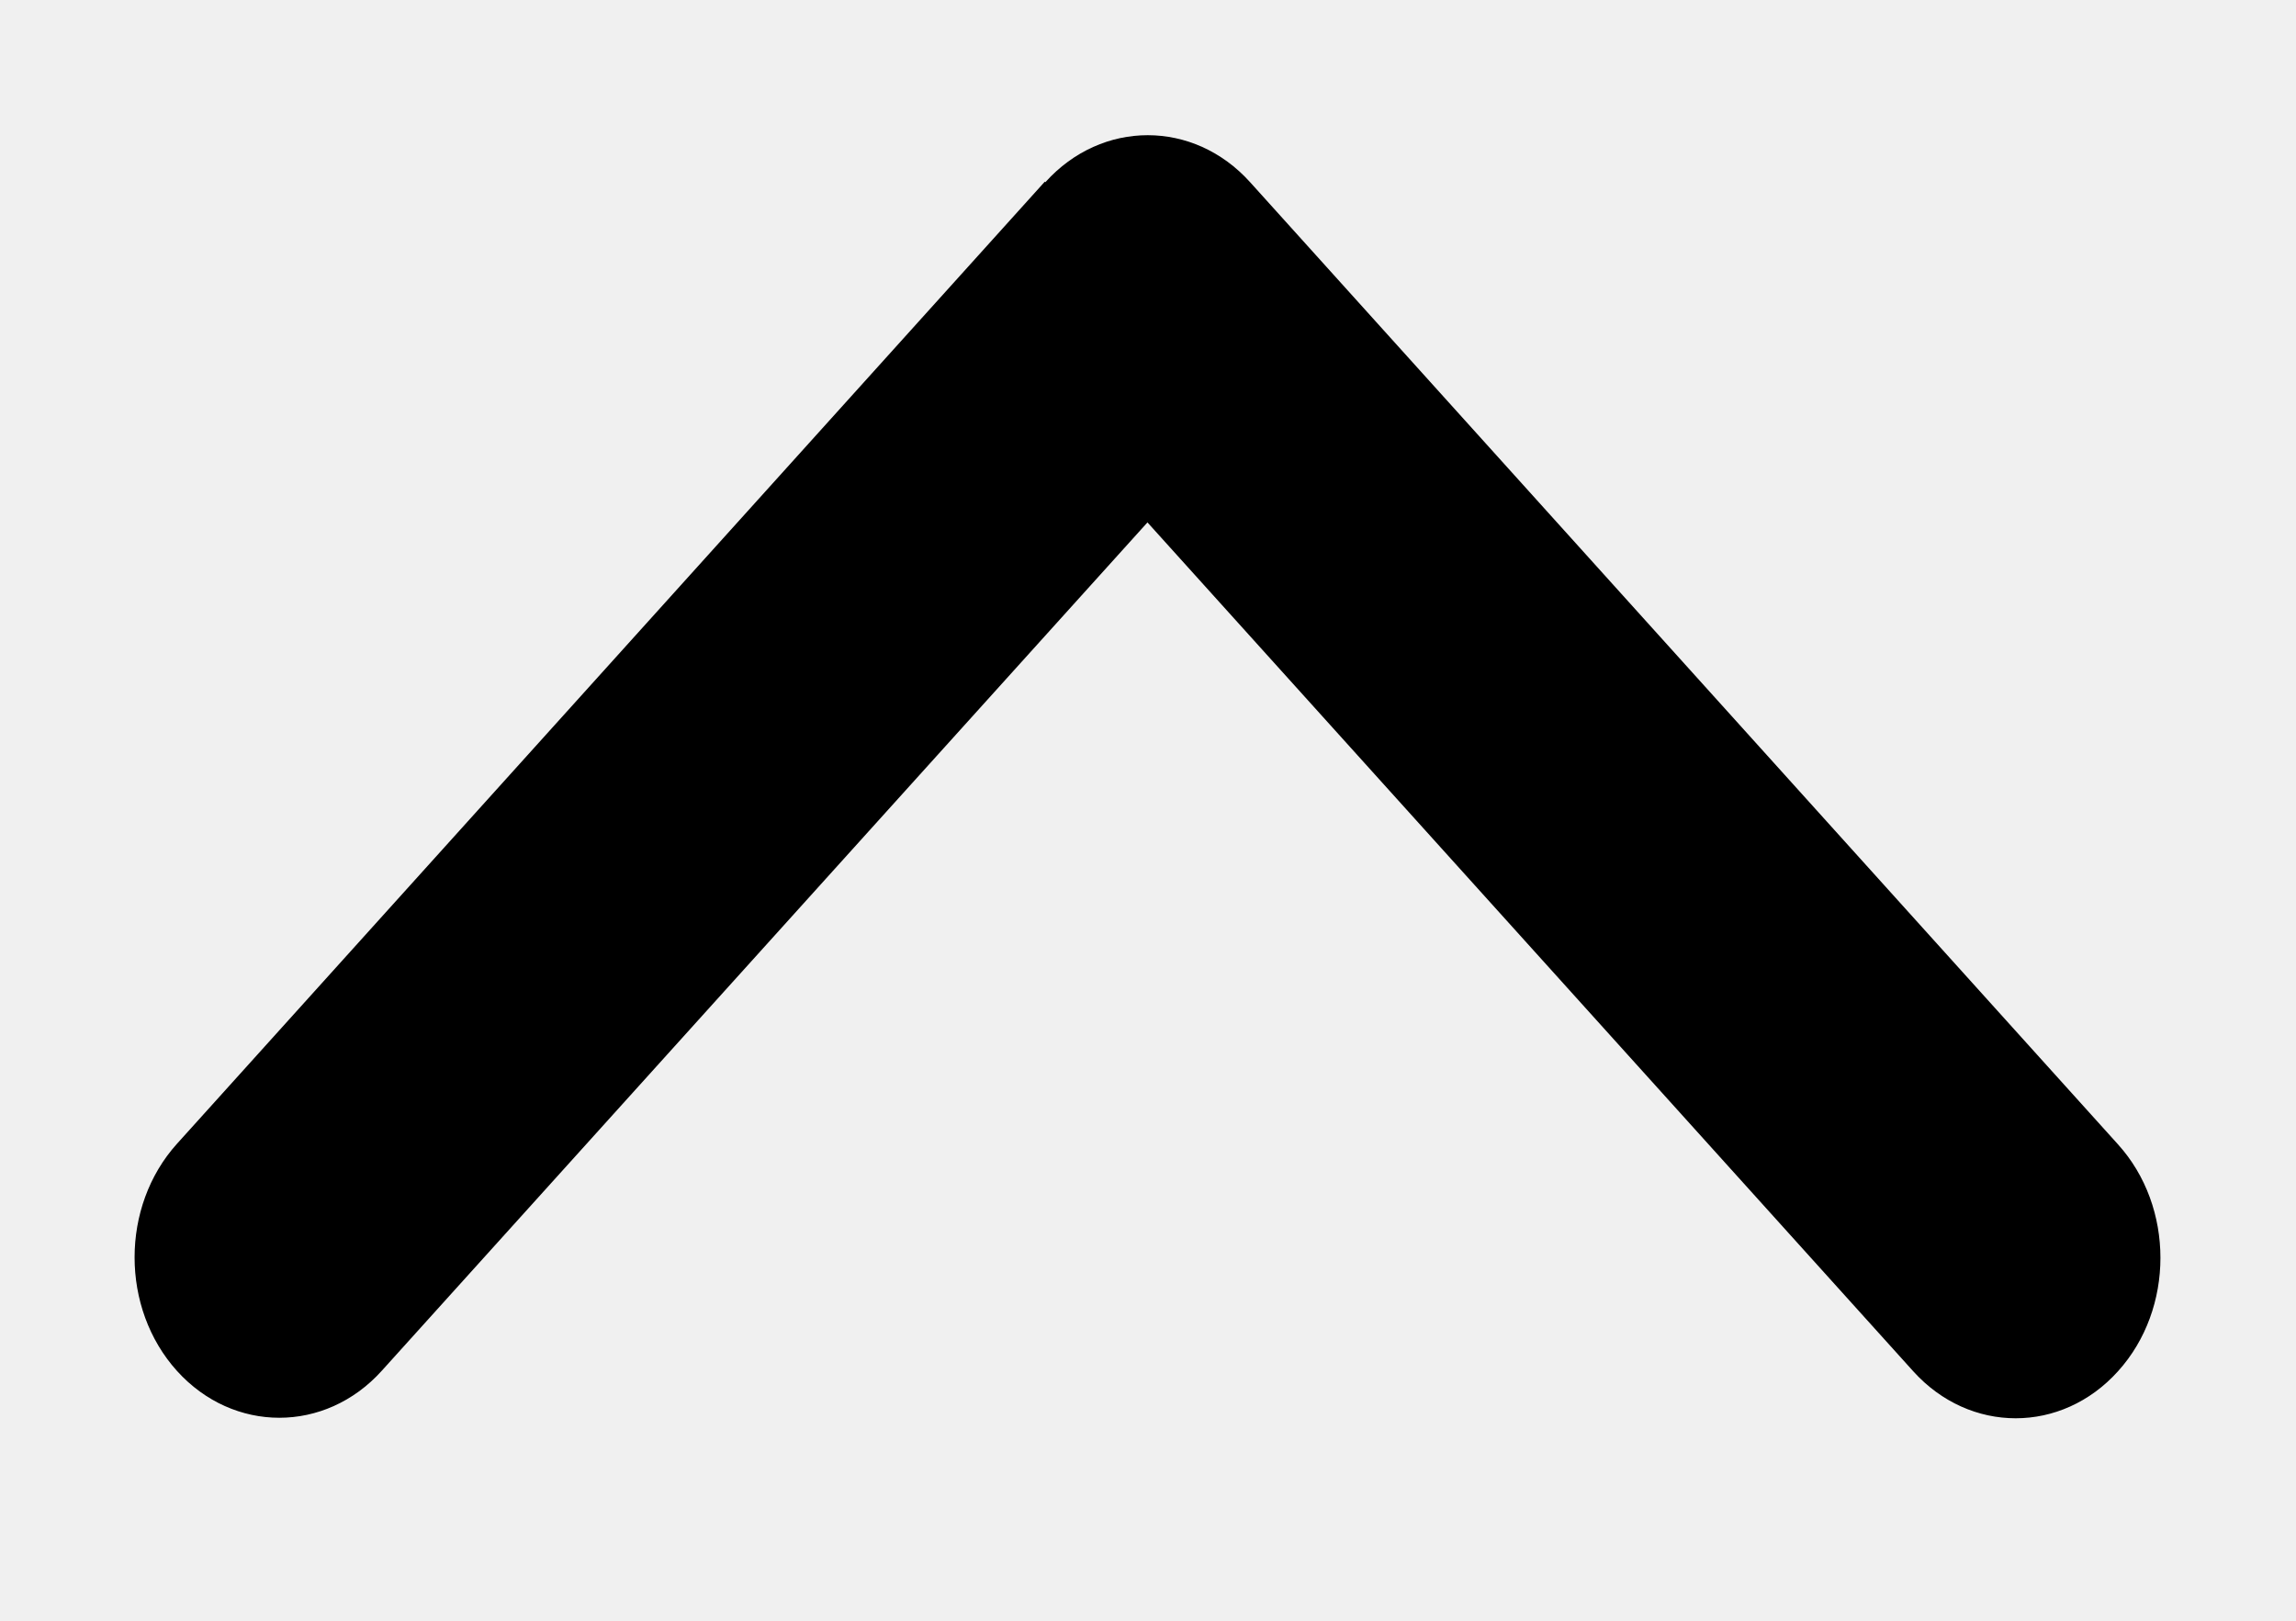
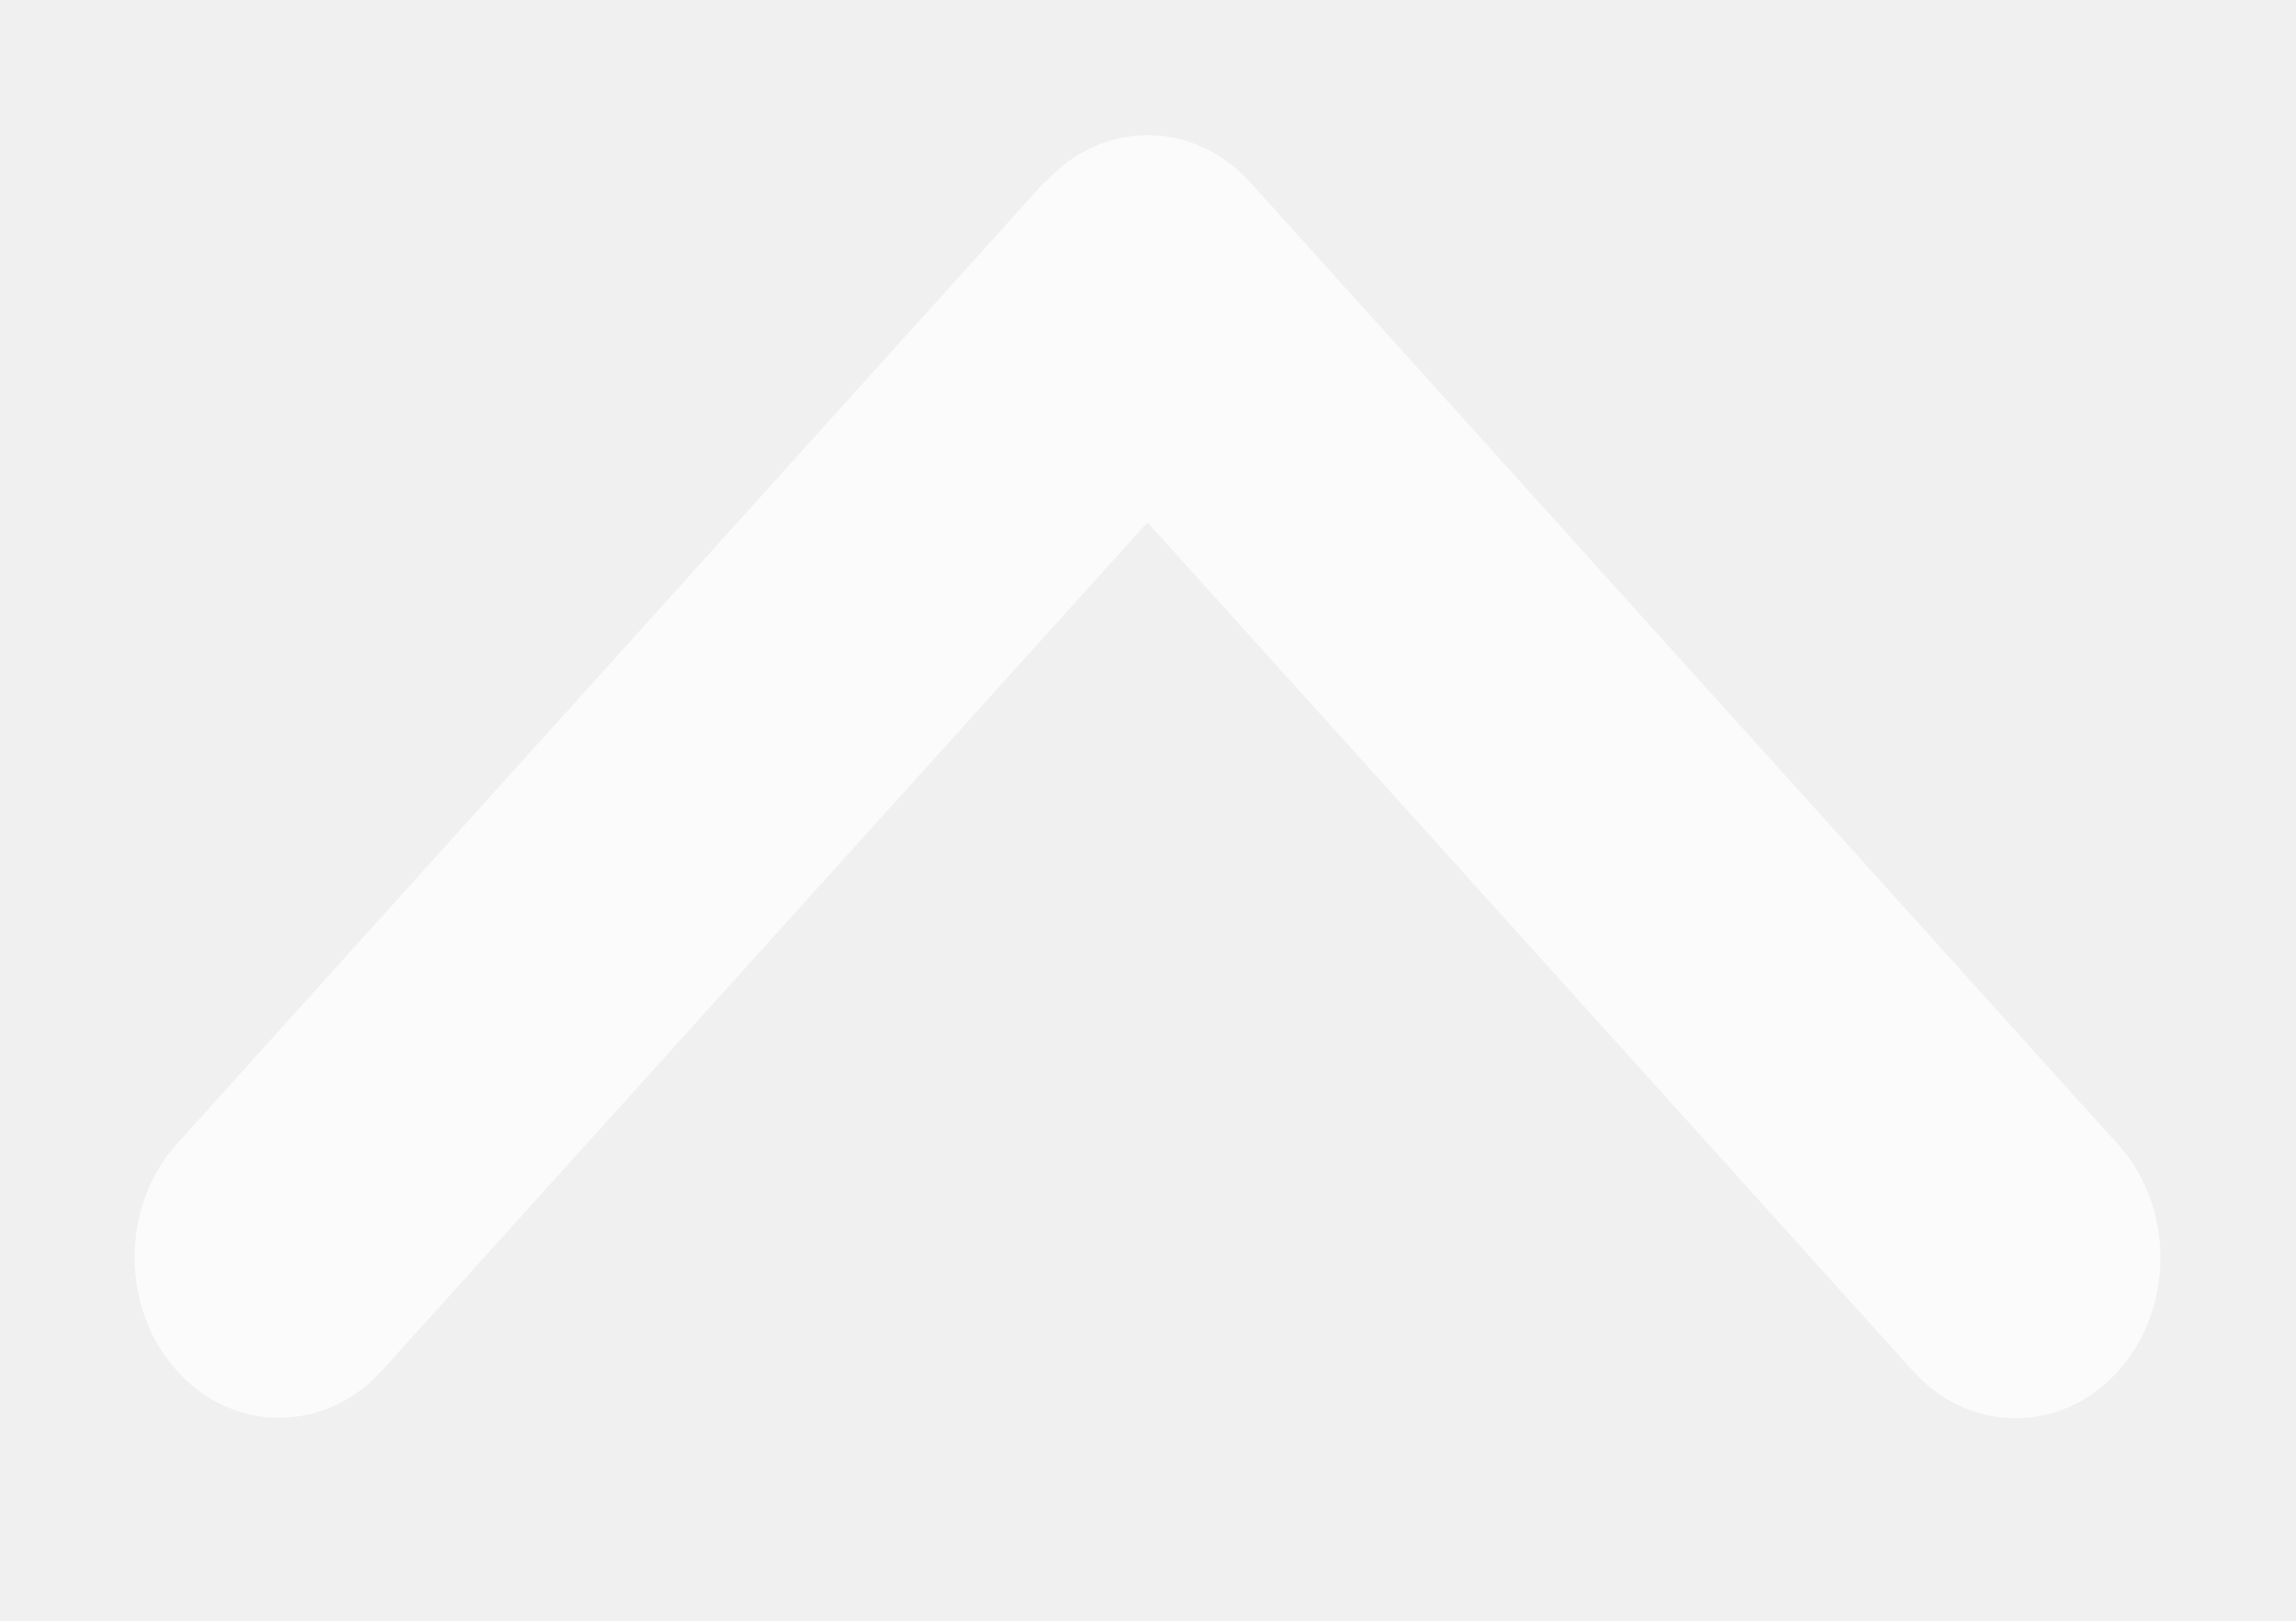
<svg xmlns="http://www.w3.org/2000/svg" width="17" height="12" viewBox="0 0 17 12" fill="none">
  <g clip-path="url(#clip0_86_9445)">
-     <path d="M7.74 1.349C8.158 0.885 8.838 0.885 9.256 1.349L15.682 8.473C16.101 8.936 16.101 9.69 15.682 10.153C15.264 10.617 14.585 10.617 14.166 10.153L8.496 3.868L2.826 10.15C2.408 10.613 1.728 10.613 1.31 10.15C0.892 9.686 0.892 8.933 1.31 8.469L7.736 1.345L7.74 1.349Z" fill="black" />
+     <path d="M7.74 1.349C8.158 0.885 8.838 0.885 9.256 1.349L15.682 8.473C16.101 8.936 16.101 9.69 15.682 10.153C15.264 10.617 14.585 10.617 14.166 10.153L8.496 3.868L2.826 10.15C2.408 10.613 1.728 10.613 1.31 10.15C0.892 9.686 0.892 8.933 1.31 8.469L7.736 1.345L7.74 1.349Z" fill="#FCFBFB" />
  </g>
  <defs>
    <clipPath id="clip0_86_9445">
      <rect width="16" height="11" fill="white" transform="translate(0.499634 0.5)" />
    </clipPath>
  </defs>
</svg>
